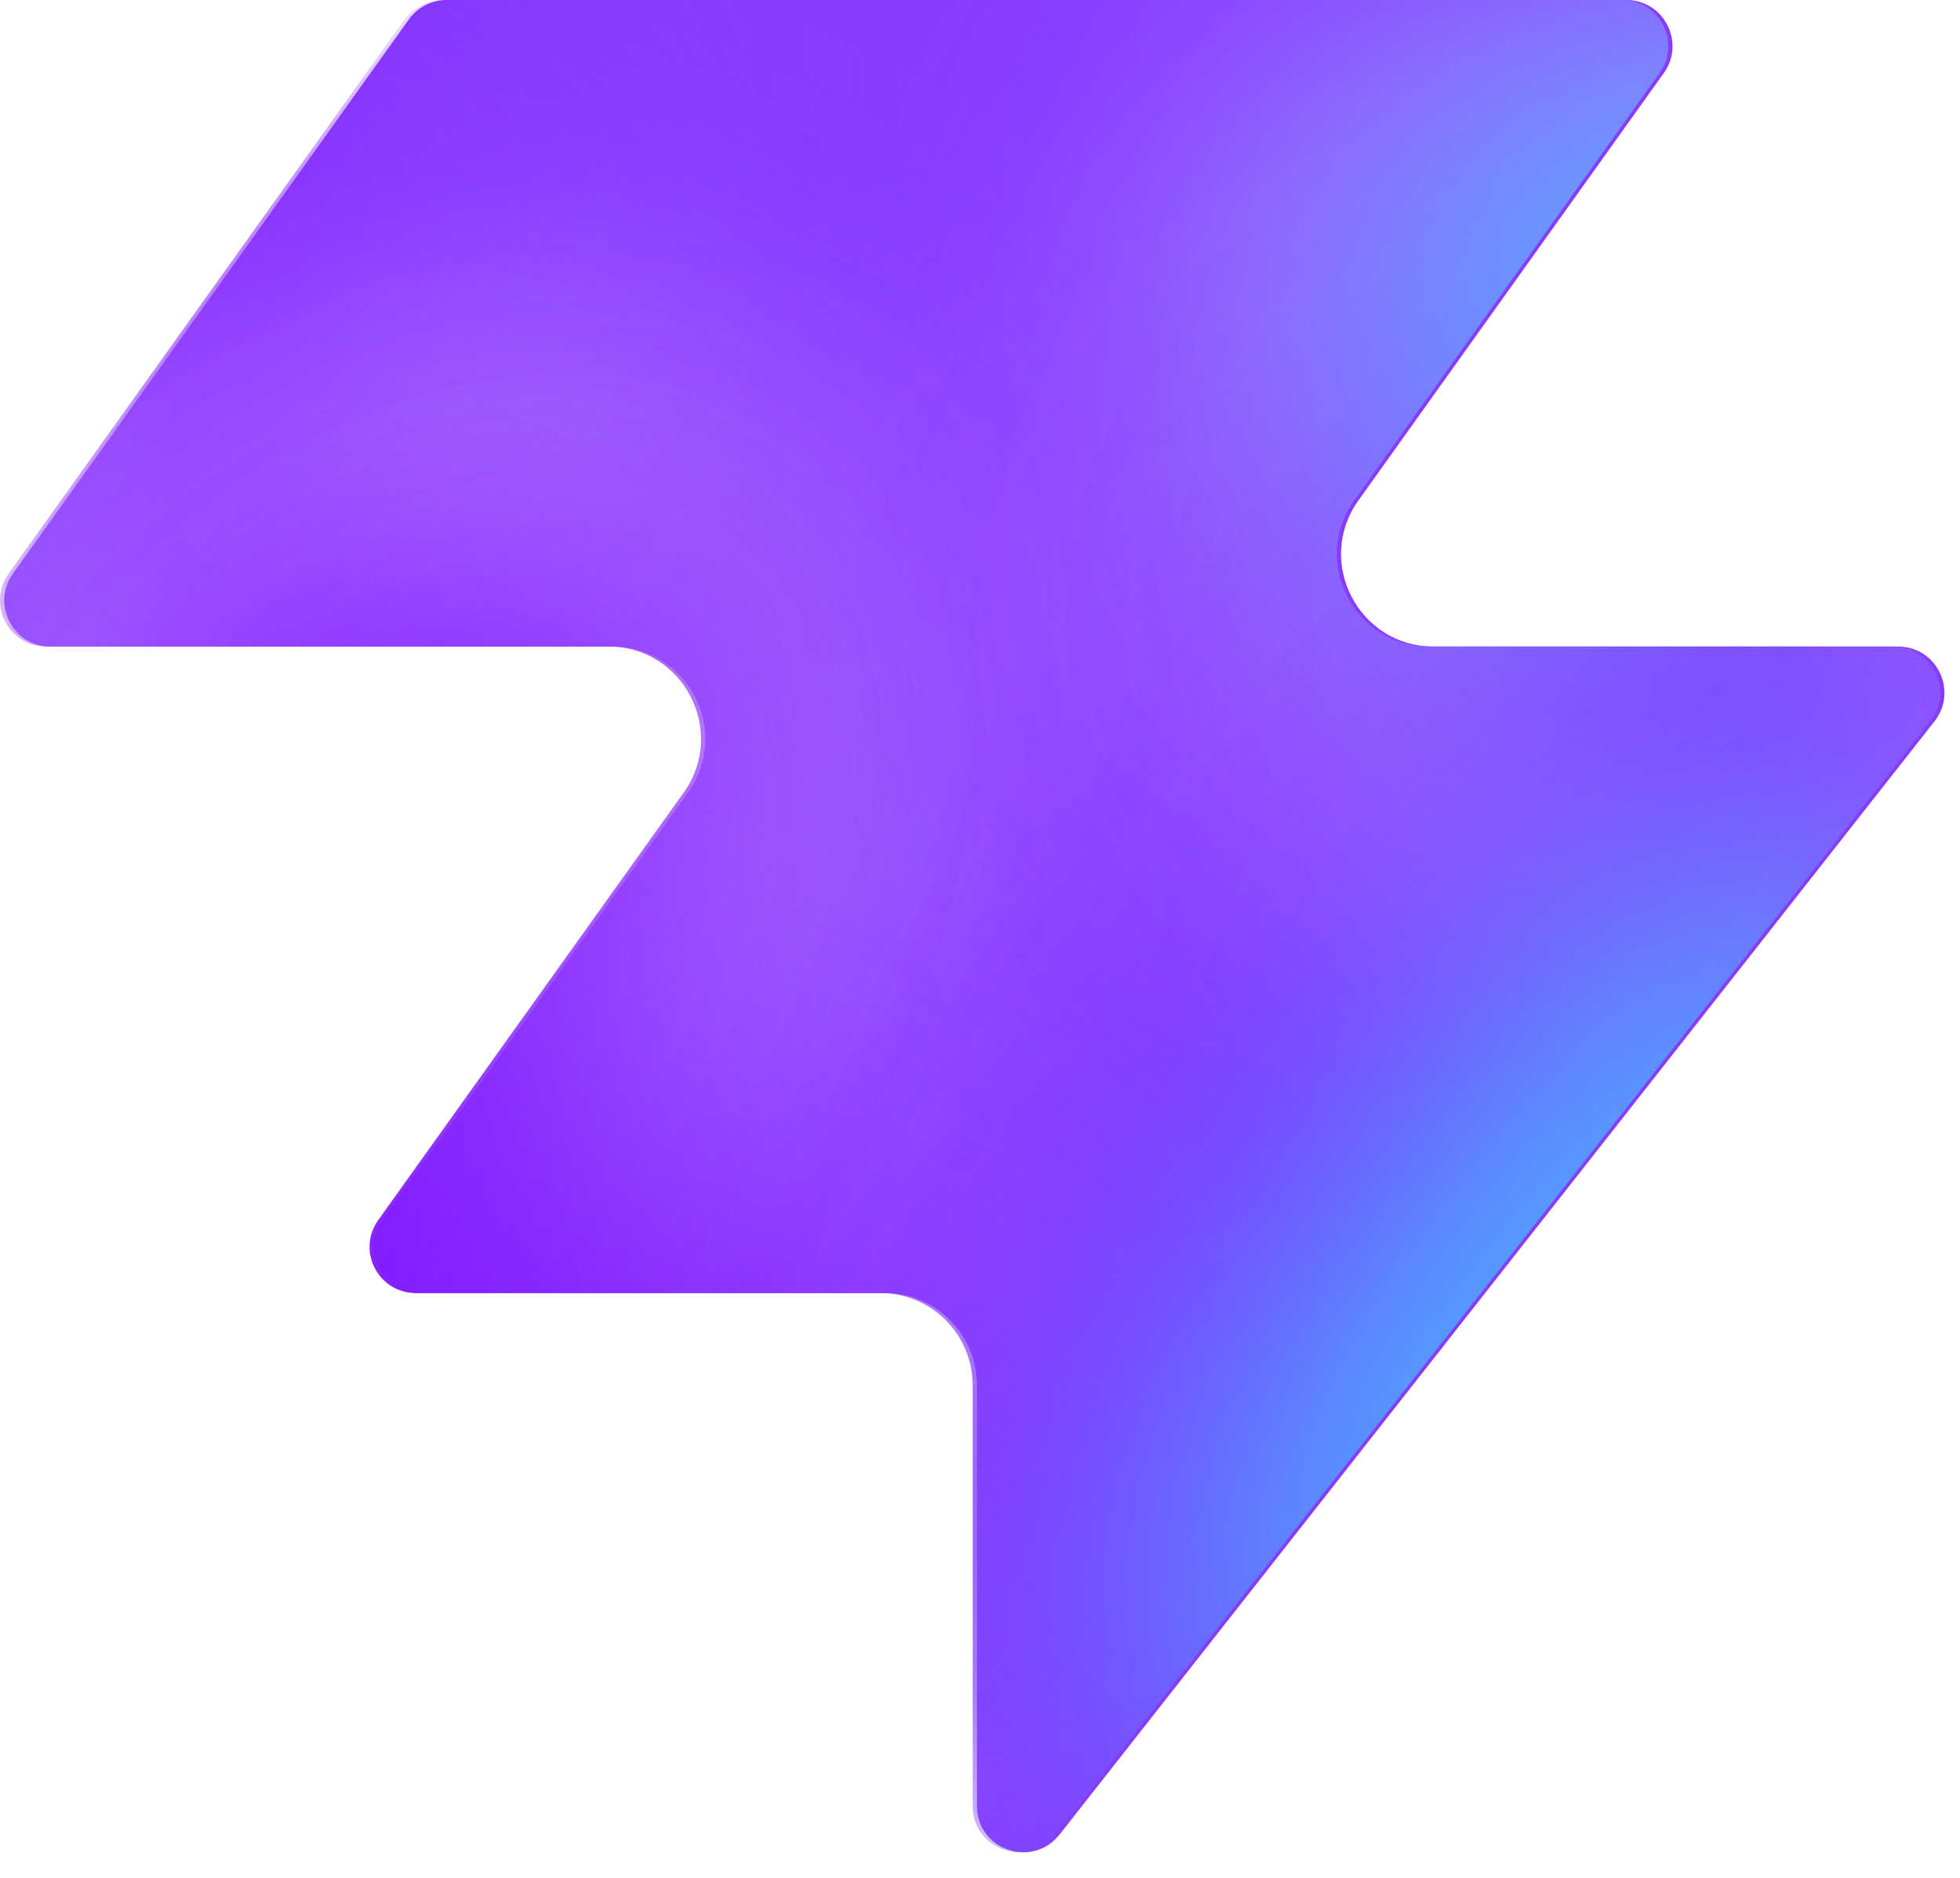
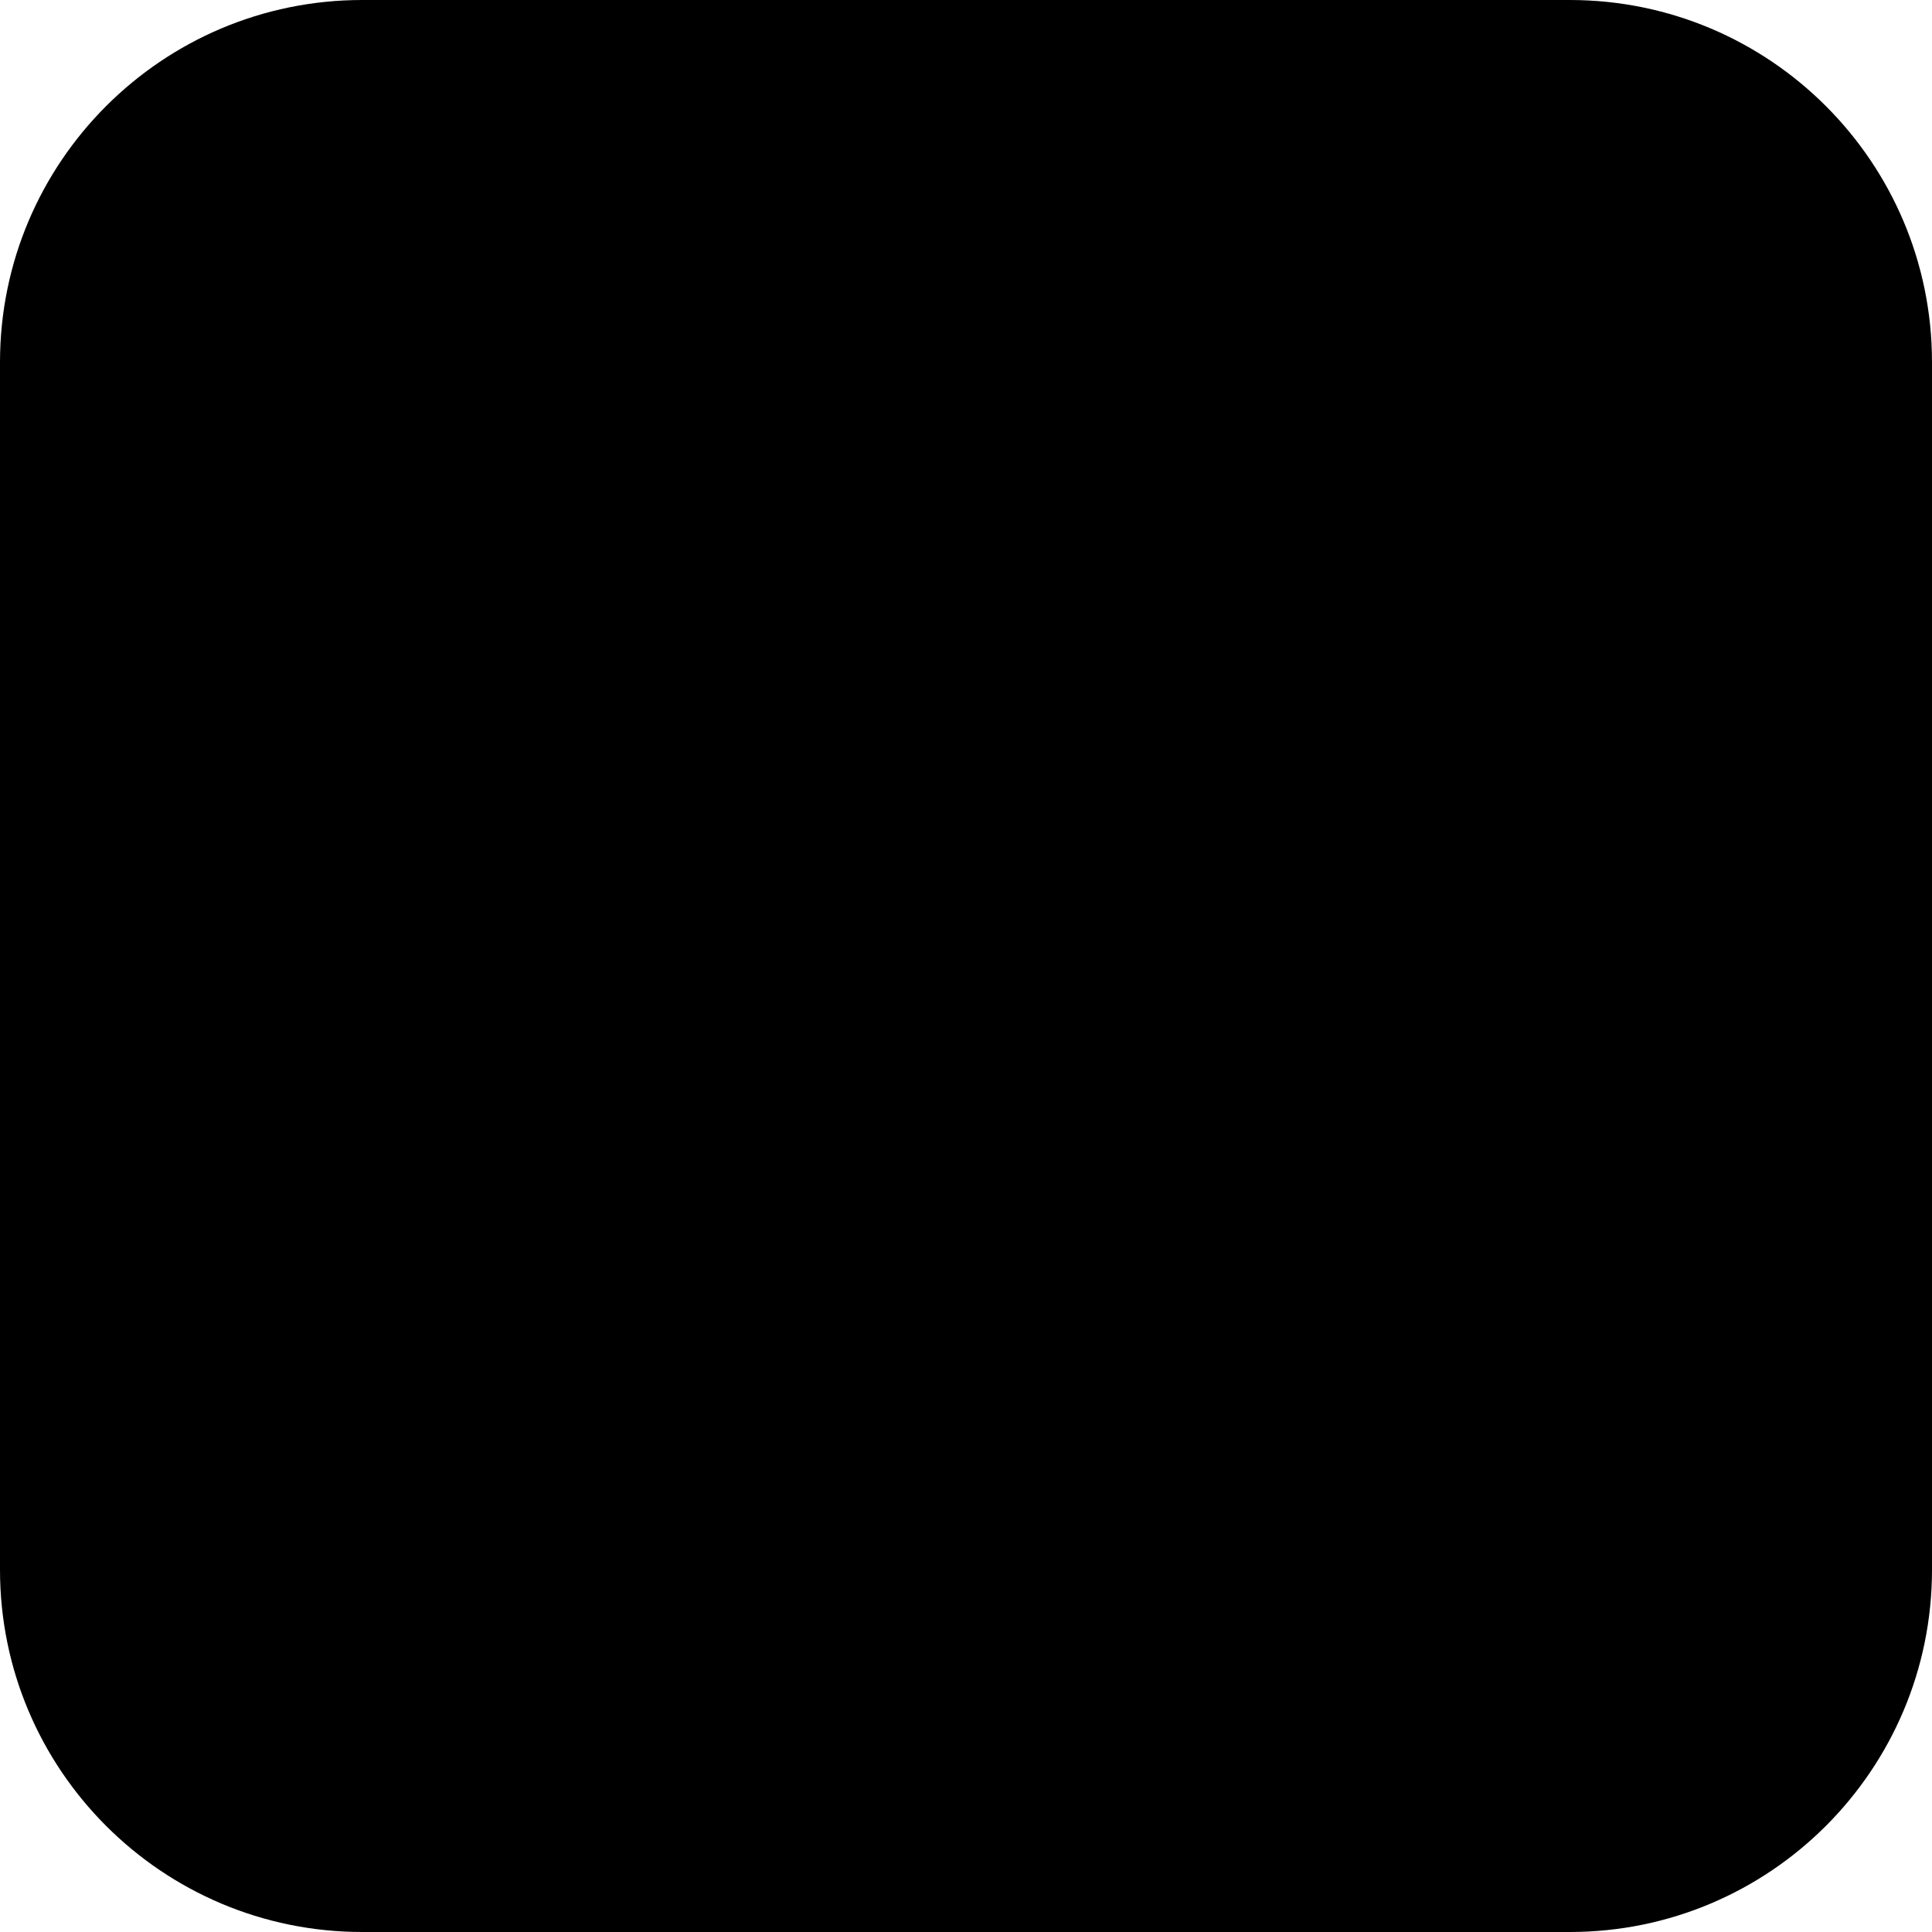
- <svg xmlns="http://www.w3.org/2000/svg" width="48" height="46" fill="none" viewBox="0 0 48 46">
-   <path fill="#863bff" d="M25.946 44.938c-.664.845-2.021.375-2.021-.698V33.937a2.26 2.26 0 0 0-2.262-2.262H10.287c-.92 0-1.456-1.04-.92-1.788l7.48-10.471c1.07-1.497 0-3.578-1.842-3.578H1.237c-.92 0-1.456-1.04-.92-1.788L10.013.474c.214-.297.556-.474.92-.474h28.894c.92 0 1.456 1.04.92 1.788l-7.48 10.471c-1.07 1.498 0 3.579 1.842 3.579h11.377c.943 0 1.473 1.088.89 1.83L25.947 44.94z" style="fill:#863bff;fill:color(display-p3 .525 .23 1);fill-opacity:1" />
-   <mask id="a" width="48" height="46" x="0" y="0" maskUnits="userSpaceOnUse" style="mask-type:alpha">
-     <path fill="#000" d="M25.842 44.938c-.664.844-2.021.375-2.021-.698V33.937a2.26 2.26 0 0 0-2.262-2.262H10.183c-.92 0-1.456-1.04-.92-1.788l7.48-10.471c1.07-1.498 0-3.579-1.842-3.579H1.133c-.92 0-1.456-1.04-.92-1.787L9.91.473c.214-.297.556-.474.92-.474h28.894c.92 0 1.456 1.04.92 1.788l-7.48 10.471c-1.07 1.498 0 3.578 1.842 3.578h11.377c.943 0 1.473 1.088.89 1.832L25.843 44.94z" style="fill:#000;fill-opacity:1" />
-   </mask>
-   <g mask="url(#a)">
-     <g filter="url(#b)">
-       <ellipse cx="5.508" cy="14.704" fill="#ede6ff" rx="5.508" ry="14.704" style="fill:#ede6ff;fill:color(display-p3 .927 .903 1);fill-opacity:1" transform="matrix(.00324 1 1 -.00324 -4.47 31.516)" />
-     </g>
-     <g filter="url(#c)">
-       <ellipse cx="10.399" cy="29.851" fill="#ede6ff" rx="10.399" ry="29.851" style="fill:#ede6ff;fill:color(display-p3 .927 .903 1);fill-opacity:1" transform="matrix(.00324 1 1 -.00324 -39.328 7.883)" />
-     </g>
-     <g filter="url(#d)">
-       <ellipse cx="5.508" cy="30.487" fill="#7e14ff" rx="5.508" ry="30.487" style="fill:#7e14ff;fill:color(display-p3 .492 .077 1);fill-opacity:1" transform="rotate(89.814 -25.913 -14.639)scale(1 -1)" />
-     </g>
-     <g filter="url(#e)">
-       <ellipse cx="5.508" cy="30.599" fill="#7e14ff" rx="5.508" ry="30.599" style="fill:#7e14ff;fill:color(display-p3 .492 .077 1);fill-opacity:1" transform="rotate(89.814 -32.644 -3.334)scale(1 -1)" />
-     </g>
-     <g filter="url(#f)">
-       <ellipse cx="5.508" cy="30.599" fill="#7e14ff" rx="5.508" ry="30.599" style="fill:#7e14ff;fill:color(display-p3 .492 .077 1);fill-opacity:1" transform="matrix(.00324 1 1 -.00324 -34.34 30.47)" />
-     </g>
-     <g filter="url(#g)">
-       <ellipse cx="14.072" cy="22.078" fill="#ede6ff" rx="14.072" ry="22.078" style="fill:#ede6ff;fill:color(display-p3 .927 .903 1);fill-opacity:1" transform="rotate(93.35 24.506 48.493)scale(-1 1)" />
-     </g>
-     <g filter="url(#h)">
-       <ellipse cx="3.47" cy="21.501" fill="#7e14ff" rx="3.47" ry="21.501" style="fill:#7e14ff;fill:color(display-p3 .492 .077 1);fill-opacity:1" transform="rotate(89.009 28.708 47.59)scale(-1 1)" />
-     </g>
-     <g filter="url(#i)">
-       <ellipse cx="3.47" cy="21.501" fill="#7e14ff" rx="3.47" ry="21.501" style="fill:#7e14ff;fill:color(display-p3 .492 .077 1);fill-opacity:1" transform="rotate(89.009 28.708 47.59)scale(-1 1)" />
-     </g>
-     <g filter="url(#j)">
-       <ellipse cx=".387" cy="8.972" fill="#7e14ff" rx="4.407" ry="29.108" style="fill:#7e14ff;fill:color(display-p3 .492 .077 1);fill-opacity:1" transform="rotate(39.51 .387 8.972)" />
-     </g>
-     <g filter="url(#k)">
-       <ellipse cx="47.523" cy="-6.092" fill="#7e14ff" rx="4.407" ry="29.108" style="fill:#7e14ff;fill:color(display-p3 .492 .077 1);fill-opacity:1" transform="rotate(37.892 47.523 -6.092)" />
-     </g>
-     <g filter="url(#l)">
-       <ellipse cx="41.412" cy="6.333" fill="#47bfff" rx="5.971" ry="9.665" style="fill:#47bfff;fill:color(display-p3 .28 .748 1);fill-opacity:1" transform="rotate(37.892 41.412 6.333)" />
-     </g>
-     <g filter="url(#m)">
-       <ellipse cx="-1.879" cy="38.332" fill="#7e14ff" rx="4.407" ry="29.108" style="fill:#7e14ff;fill:color(display-p3 .492 .077 1);fill-opacity:1" transform="rotate(37.892 -1.88 38.332)" />
-     </g>
-     <g filter="url(#n)">
-       <ellipse cx="-1.879" cy="38.332" fill="#7e14ff" rx="4.407" ry="29.108" style="fill:#7e14ff;fill:color(display-p3 .492 .077 1);fill-opacity:1" transform="rotate(37.892 -1.88 38.332)" />
-     </g>
-     <g filter="url(#o)">
-       <ellipse cx="35.651" cy="29.907" fill="#7e14ff" rx="4.407" ry="29.108" style="fill:#7e14ff;fill:color(display-p3 .492 .077 1);fill-opacity:1" transform="rotate(37.892 35.651 29.907)" />
-     </g>
-     <g filter="url(#p)">
-       <ellipse cx="38.418" cy="32.4" fill="#47bfff" rx="5.971" ry="15.297" style="fill:#47bfff;fill:color(display-p3 .28 .748 1);fill-opacity:1" transform="rotate(37.892 38.418 32.4)" />
-     </g>
-   </g>
-   <defs>
-     <filter id="b" width="60.045" height="41.654" x="-19.77" y="16.149" color-interpolation-filters="sRGB" filterUnits="userSpaceOnUse">
-       <feFlood flood-opacity="0" result="BackgroundImageFix" />
-       <feBlend in="SourceGraphic" in2="BackgroundImageFix" result="shape" />
-       <feGaussianBlur result="effect1_foregroundBlur_2002_17158" stdDeviation="7.659" />
-     </filter>
-     <filter id="c" width="90.34" height="51.437" x="-54.613" y="-7.533" color-interpolation-filters="sRGB" filterUnits="userSpaceOnUse">
-       <feFlood flood-opacity="0" result="BackgroundImageFix" />
-       <feBlend in="SourceGraphic" in2="BackgroundImageFix" result="shape" />
-       <feGaussianBlur result="effect1_foregroundBlur_2002_17158" stdDeviation="7.659" />
-     </filter>
-     <filter id="d" width="79.355" height="29.4" x="-49.64" y="2.03" color-interpolation-filters="sRGB" filterUnits="userSpaceOnUse">
-       <feFlood flood-opacity="0" result="BackgroundImageFix" />
-       <feBlend in="SourceGraphic" in2="BackgroundImageFix" result="shape" />
-       <feGaussianBlur result="effect1_foregroundBlur_2002_17158" stdDeviation="4.596" />
-     </filter>
-     <filter id="e" width="79.579" height="29.4" x="-45.045" y="20.029" color-interpolation-filters="sRGB" filterUnits="userSpaceOnUse">
-       <feFlood flood-opacity="0" result="BackgroundImageFix" />
-       <feBlend in="SourceGraphic" in2="BackgroundImageFix" result="shape" />
-       <feGaussianBlur result="effect1_foregroundBlur_2002_17158" stdDeviation="4.596" />
-     </filter>
-     <filter id="f" width="79.579" height="29.4" x="-43.513" y="21.178" color-interpolation-filters="sRGB" filterUnits="userSpaceOnUse">
-       <feFlood flood-opacity="0" result="BackgroundImageFix" />
-       <feBlend in="SourceGraphic" in2="BackgroundImageFix" result="shape" />
-       <feGaussianBlur result="effect1_foregroundBlur_2002_17158" stdDeviation="4.596" />
-     </filter>
-     <filter id="g" width="74.749" height="58.852" x="15.756" y="-17.901" color-interpolation-filters="sRGB" filterUnits="userSpaceOnUse">
-       <feFlood flood-opacity="0" result="BackgroundImageFix" />
-       <feBlend in="SourceGraphic" in2="BackgroundImageFix" result="shape" />
-       <feGaussianBlur result="effect1_foregroundBlur_2002_17158" stdDeviation="7.659" />
-     </filter>
-     <filter id="h" width="61.377" height="25.362" x="23.548" y="2.284" color-interpolation-filters="sRGB" filterUnits="userSpaceOnUse">
-       <feFlood flood-opacity="0" result="BackgroundImageFix" />
-       <feBlend in="SourceGraphic" in2="BackgroundImageFix" result="shape" />
-       <feGaussianBlur result="effect1_foregroundBlur_2002_17158" stdDeviation="4.596" />
-     </filter>
-     <filter id="i" width="61.377" height="25.362" x="23.548" y="2.284" color-interpolation-filters="sRGB" filterUnits="userSpaceOnUse">
-       <feFlood flood-opacity="0" result="BackgroundImageFix" />
-       <feBlend in="SourceGraphic" in2="BackgroundImageFix" result="shape" />
-       <feGaussianBlur result="effect1_foregroundBlur_2002_17158" stdDeviation="4.596" />
-     </filter>
-     <filter id="j" width="56.045" height="63.649" x="-27.636" y="-22.853" color-interpolation-filters="sRGB" filterUnits="userSpaceOnUse">
-       <feFlood flood-opacity="0" result="BackgroundImageFix" />
-       <feBlend in="SourceGraphic" in2="BackgroundImageFix" result="shape" />
-       <feGaussianBlur result="effect1_foregroundBlur_2002_17158" stdDeviation="4.596" />
-     </filter>
-     <filter id="k" width="54.814" height="64.646" x="20.116" y="-38.415" color-interpolation-filters="sRGB" filterUnits="userSpaceOnUse">
-       <feFlood flood-opacity="0" result="BackgroundImageFix" />
-       <feBlend in="SourceGraphic" in2="BackgroundImageFix" result="shape" />
-       <feGaussianBlur result="effect1_foregroundBlur_2002_17158" stdDeviation="4.596" />
-     </filter>
-     <filter id="l" width="33.541" height="35.313" x="24.641" y="-11.323" color-interpolation-filters="sRGB" filterUnits="userSpaceOnUse">
-       <feFlood flood-opacity="0" result="BackgroundImageFix" />
-       <feBlend in="SourceGraphic" in2="BackgroundImageFix" result="shape" />
-       <feGaussianBlur result="effect1_foregroundBlur_2002_17158" stdDeviation="4.596" />
-     </filter>
-     <filter id="m" width="54.814" height="64.646" x="-29.286" y="6.009" color-interpolation-filters="sRGB" filterUnits="userSpaceOnUse">
-       <feFlood flood-opacity="0" result="BackgroundImageFix" />
-       <feBlend in="SourceGraphic" in2="BackgroundImageFix" result="shape" />
-       <feGaussianBlur result="effect1_foregroundBlur_2002_17158" stdDeviation="4.596" />
-     </filter>
-     <filter id="n" width="54.814" height="64.646" x="-29.286" y="6.009" color-interpolation-filters="sRGB" filterUnits="userSpaceOnUse">
-       <feFlood flood-opacity="0" result="BackgroundImageFix" />
-       <feBlend in="SourceGraphic" in2="BackgroundImageFix" result="shape" />
-       <feGaussianBlur result="effect1_foregroundBlur_2002_17158" stdDeviation="4.596" />
-     </filter>
-     <filter id="o" width="54.814" height="64.646" x="8.244" y="-2.416" color-interpolation-filters="sRGB" filterUnits="userSpaceOnUse">
-       <feFlood flood-opacity="0" result="BackgroundImageFix" />
-       <feBlend in="SourceGraphic" in2="BackgroundImageFix" result="shape" />
-       <feGaussianBlur result="effect1_foregroundBlur_2002_17158" stdDeviation="4.596" />
-     </filter>
-     <filter id="p" width="39.409" height="43.623" x="18.713" y="10.588" color-interpolation-filters="sRGB" filterUnits="userSpaceOnUse">
-       <feFlood flood-opacity="0" result="BackgroundImageFix" />
-       <feBlend in="SourceGraphic" in2="BackgroundImageFix" result="shape" />
-       <feGaussianBlur result="effect1_foregroundBlur_2002_17158" stdDeviation="4.596" />
-     </filter>
-   </defs>
+ <svg xmlns="http://www.w3.org/2000/svg" width="32" height="32" viewBox="0 0 32 32">
+   <rect width="32" height="32" rx="6" fill="%235c3a21" />
+   <text x="16" y="22" font-family="Georgia,serif" font-size="18" font-weight="700" fill="%23f5f0e8" text-anchor="middle">K</text>
</svg>
